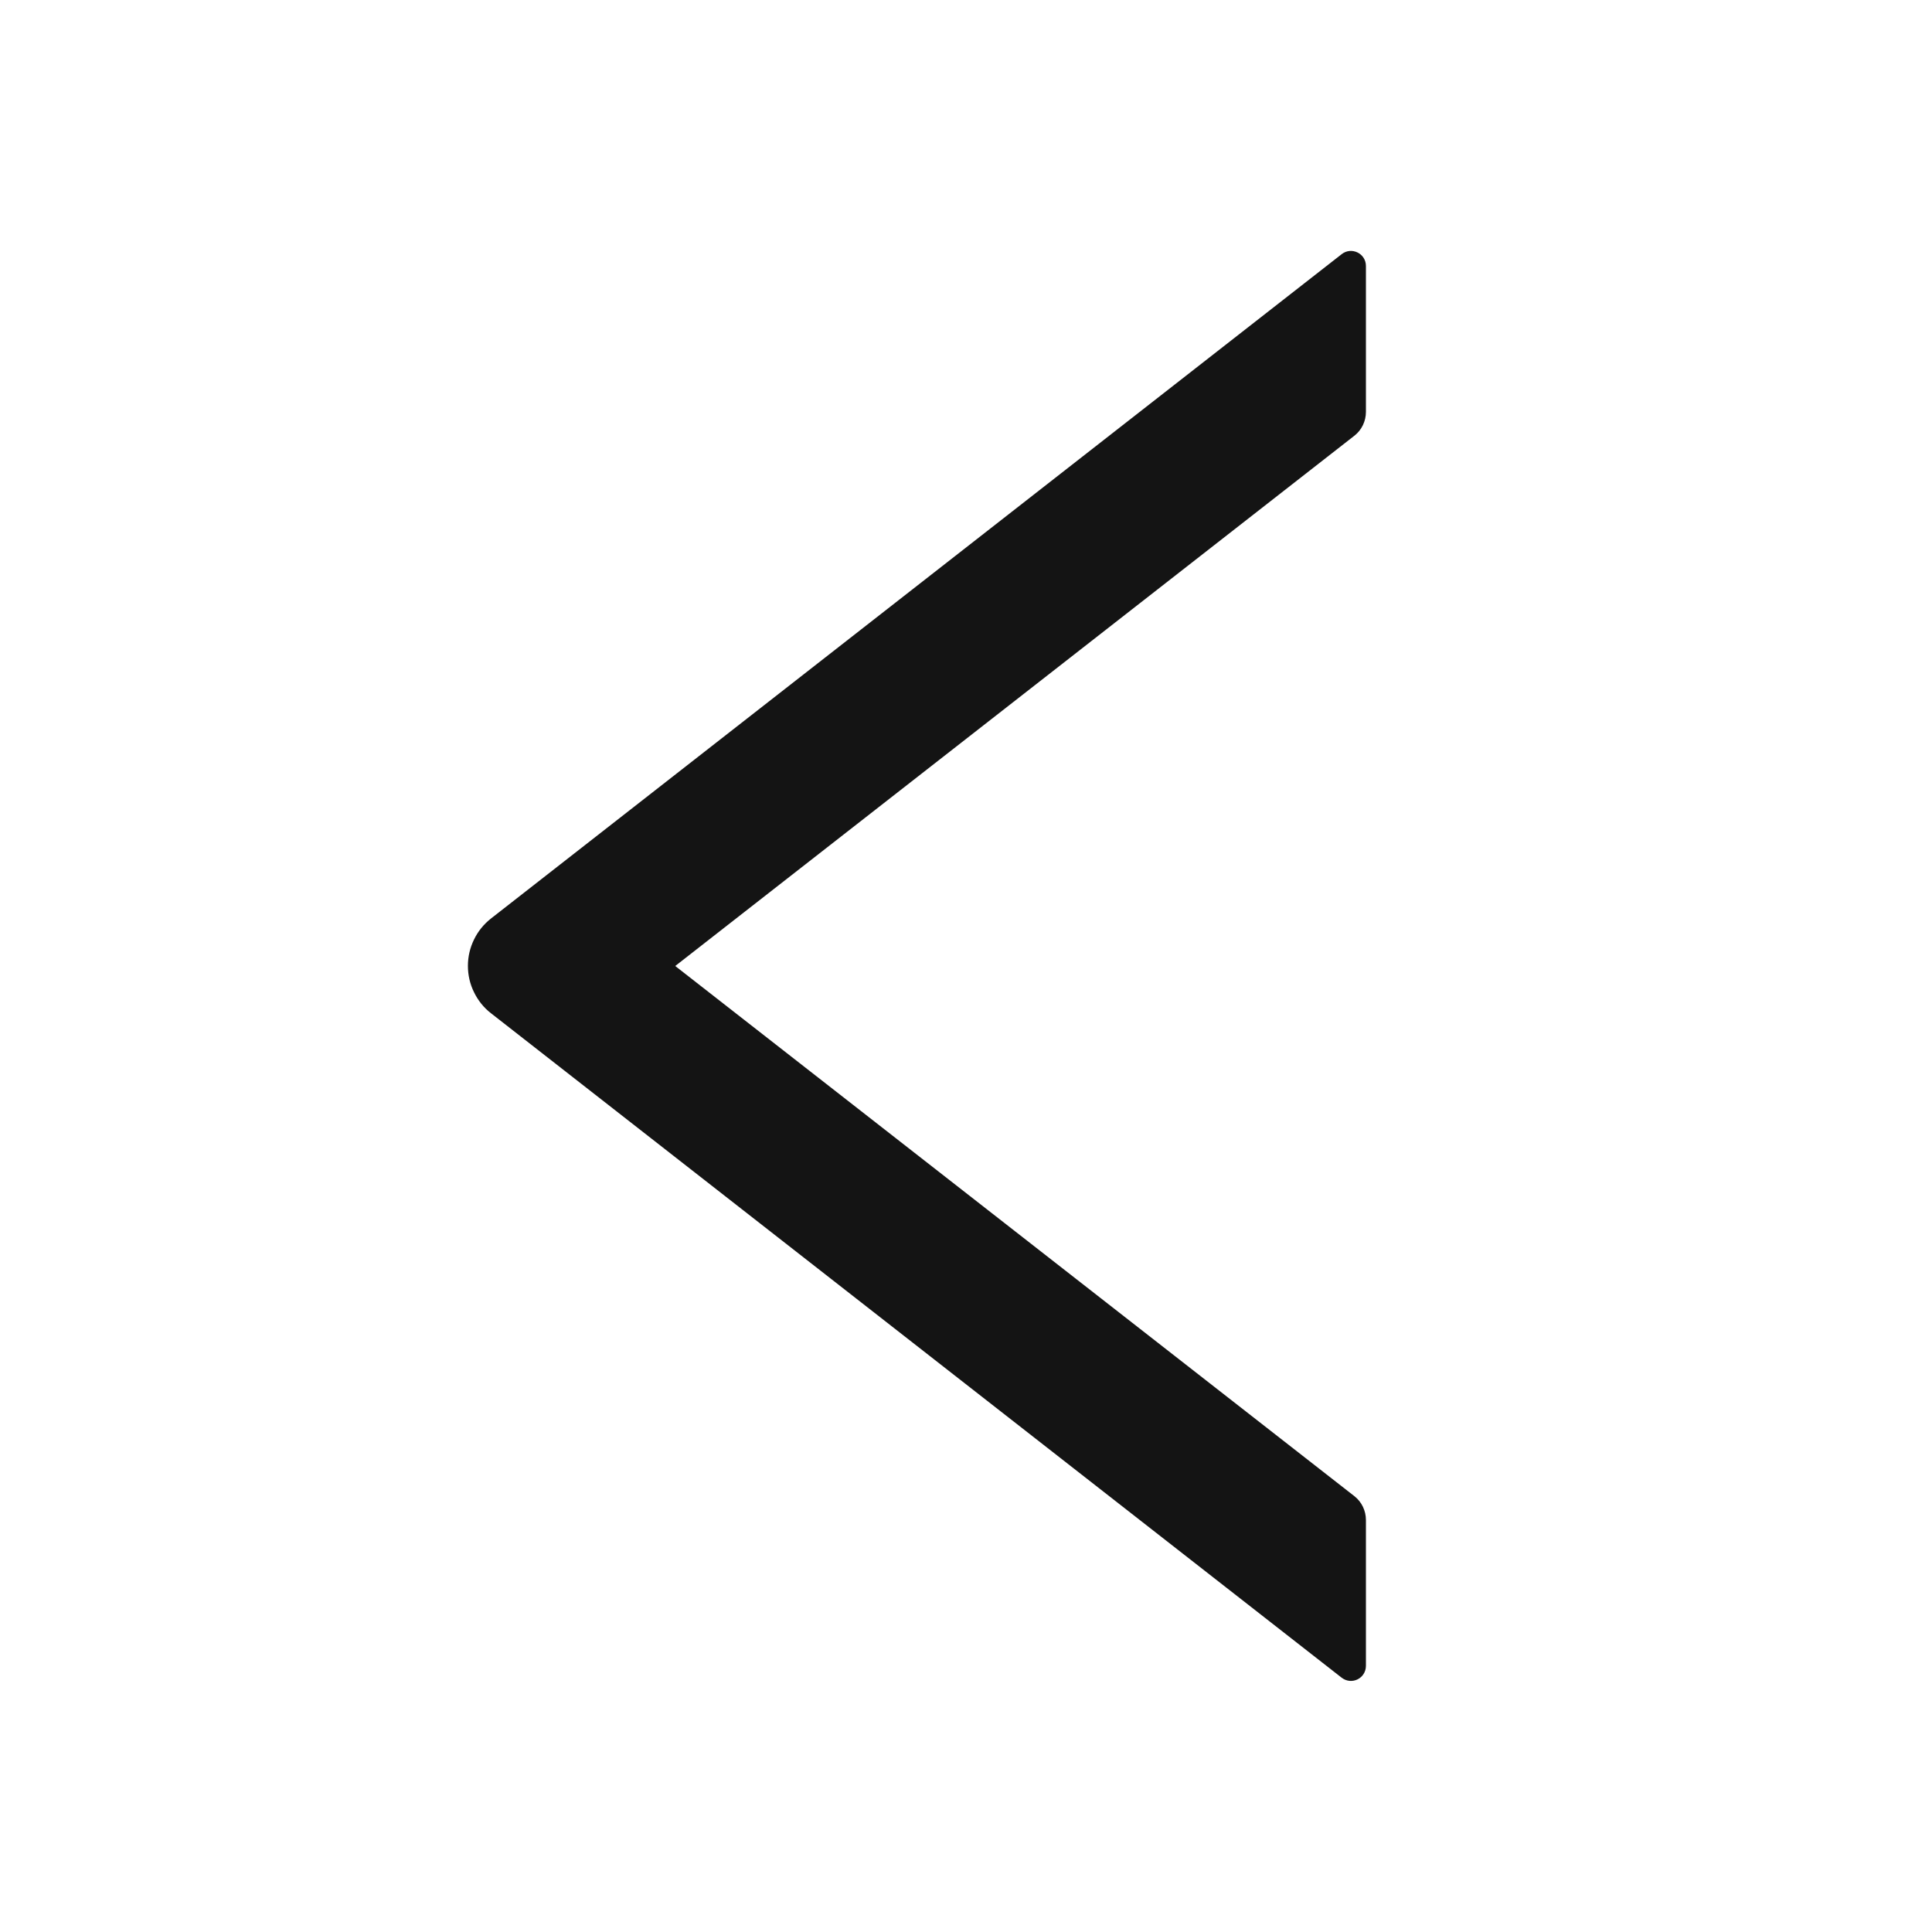
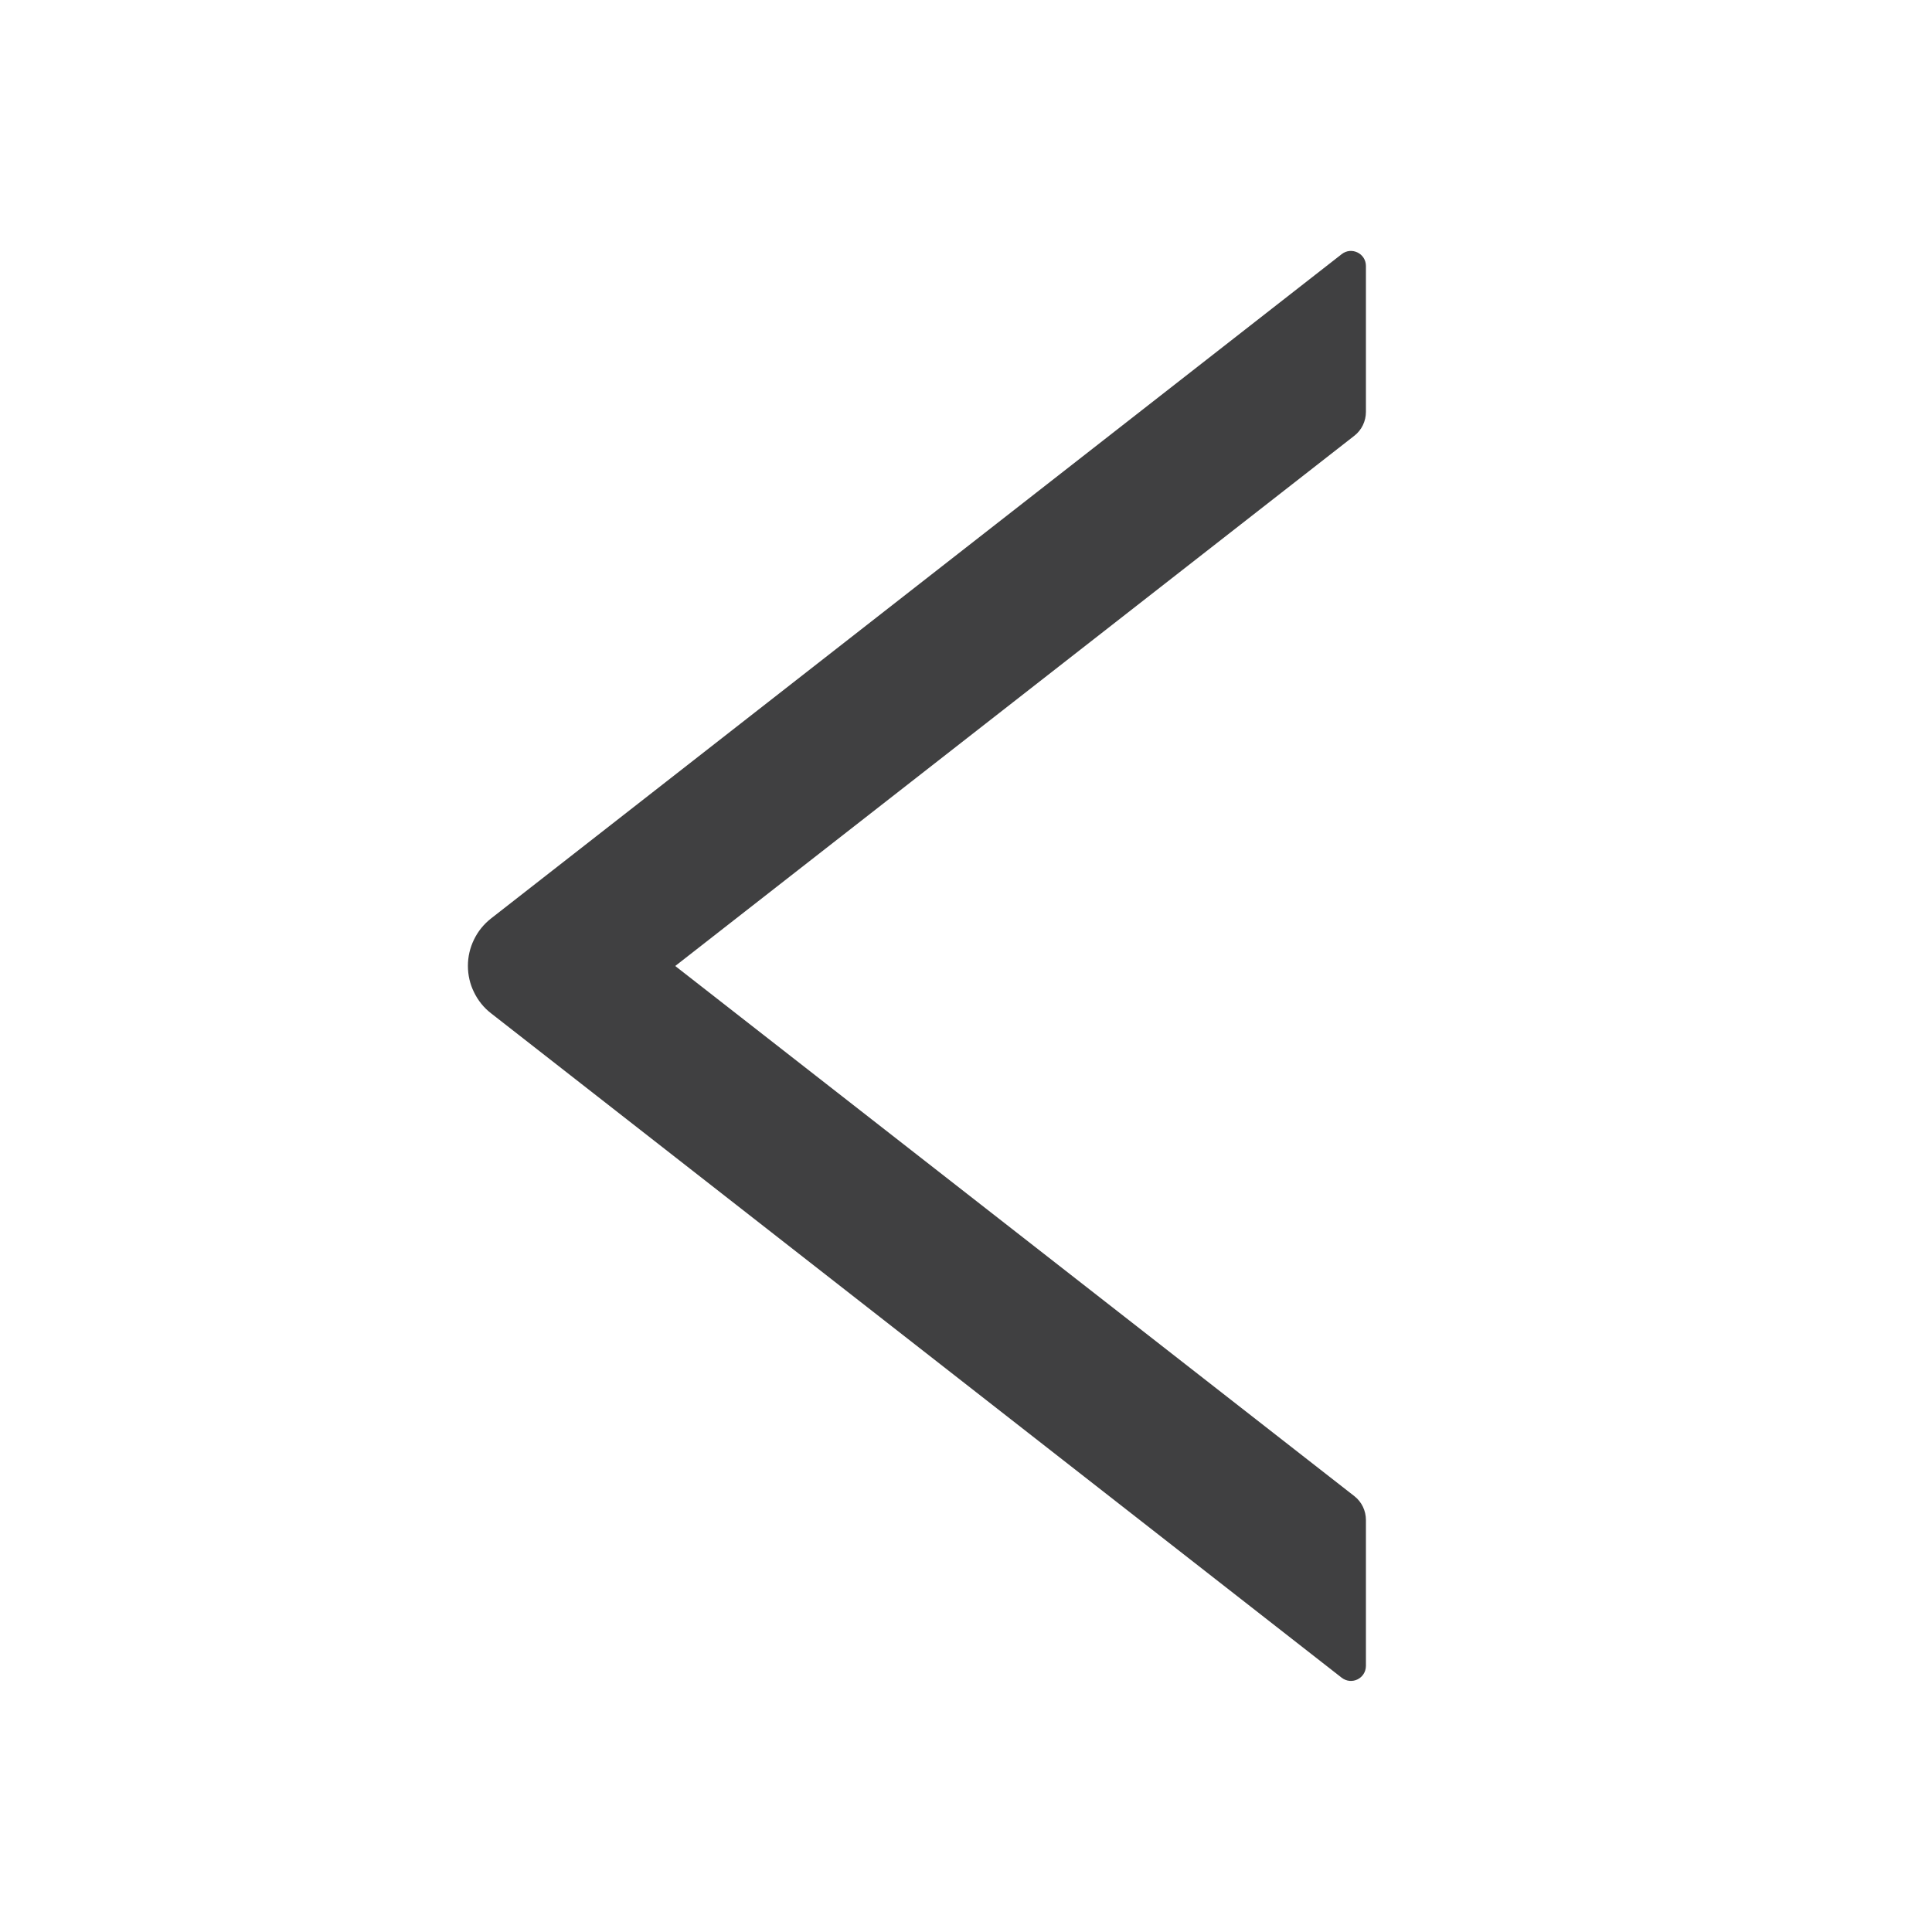
<svg xmlns="http://www.w3.org/2000/svg" width="16" height="16" viewBox="0 0 16 16" fill="none">
-   <path d="M11.312 3.411V2.203C11.312 2.098 11.192 2.041 11.111 2.105L4.067 7.606C4.007 7.653 3.959 7.712 3.926 7.78C3.892 7.849 3.875 7.923 3.875 7.999C3.875 8.075 3.892 8.15 3.926 8.218C3.959 8.286 4.007 8.346 4.067 8.392L11.111 13.894C11.194 13.958 11.312 13.9 11.312 13.795V12.588C11.312 12.511 11.277 12.438 11.217 12.391L5.592 8L11.217 3.608C11.277 3.561 11.312 3.488 11.312 3.411Z" fill="#141414" />
+   <path d="M11.312 3.411V2.203C11.312 2.098 11.192 2.041 11.111 2.105L4.067 7.606C4.007 7.653 3.959 7.712 3.926 7.78C3.892 7.849 3.875 7.923 3.875 7.999C3.875 8.075 3.892 8.15 3.926 8.218C3.959 8.286 4.007 8.346 4.067 8.392L11.111 13.894C11.194 13.958 11.312 13.9 11.312 13.795V12.588C11.312 12.511 11.277 12.438 11.217 12.391L5.592 8L11.217 3.608C11.277 3.561 11.312 3.488 11.312 3.411Z" fill="#404041" />
</svg>
